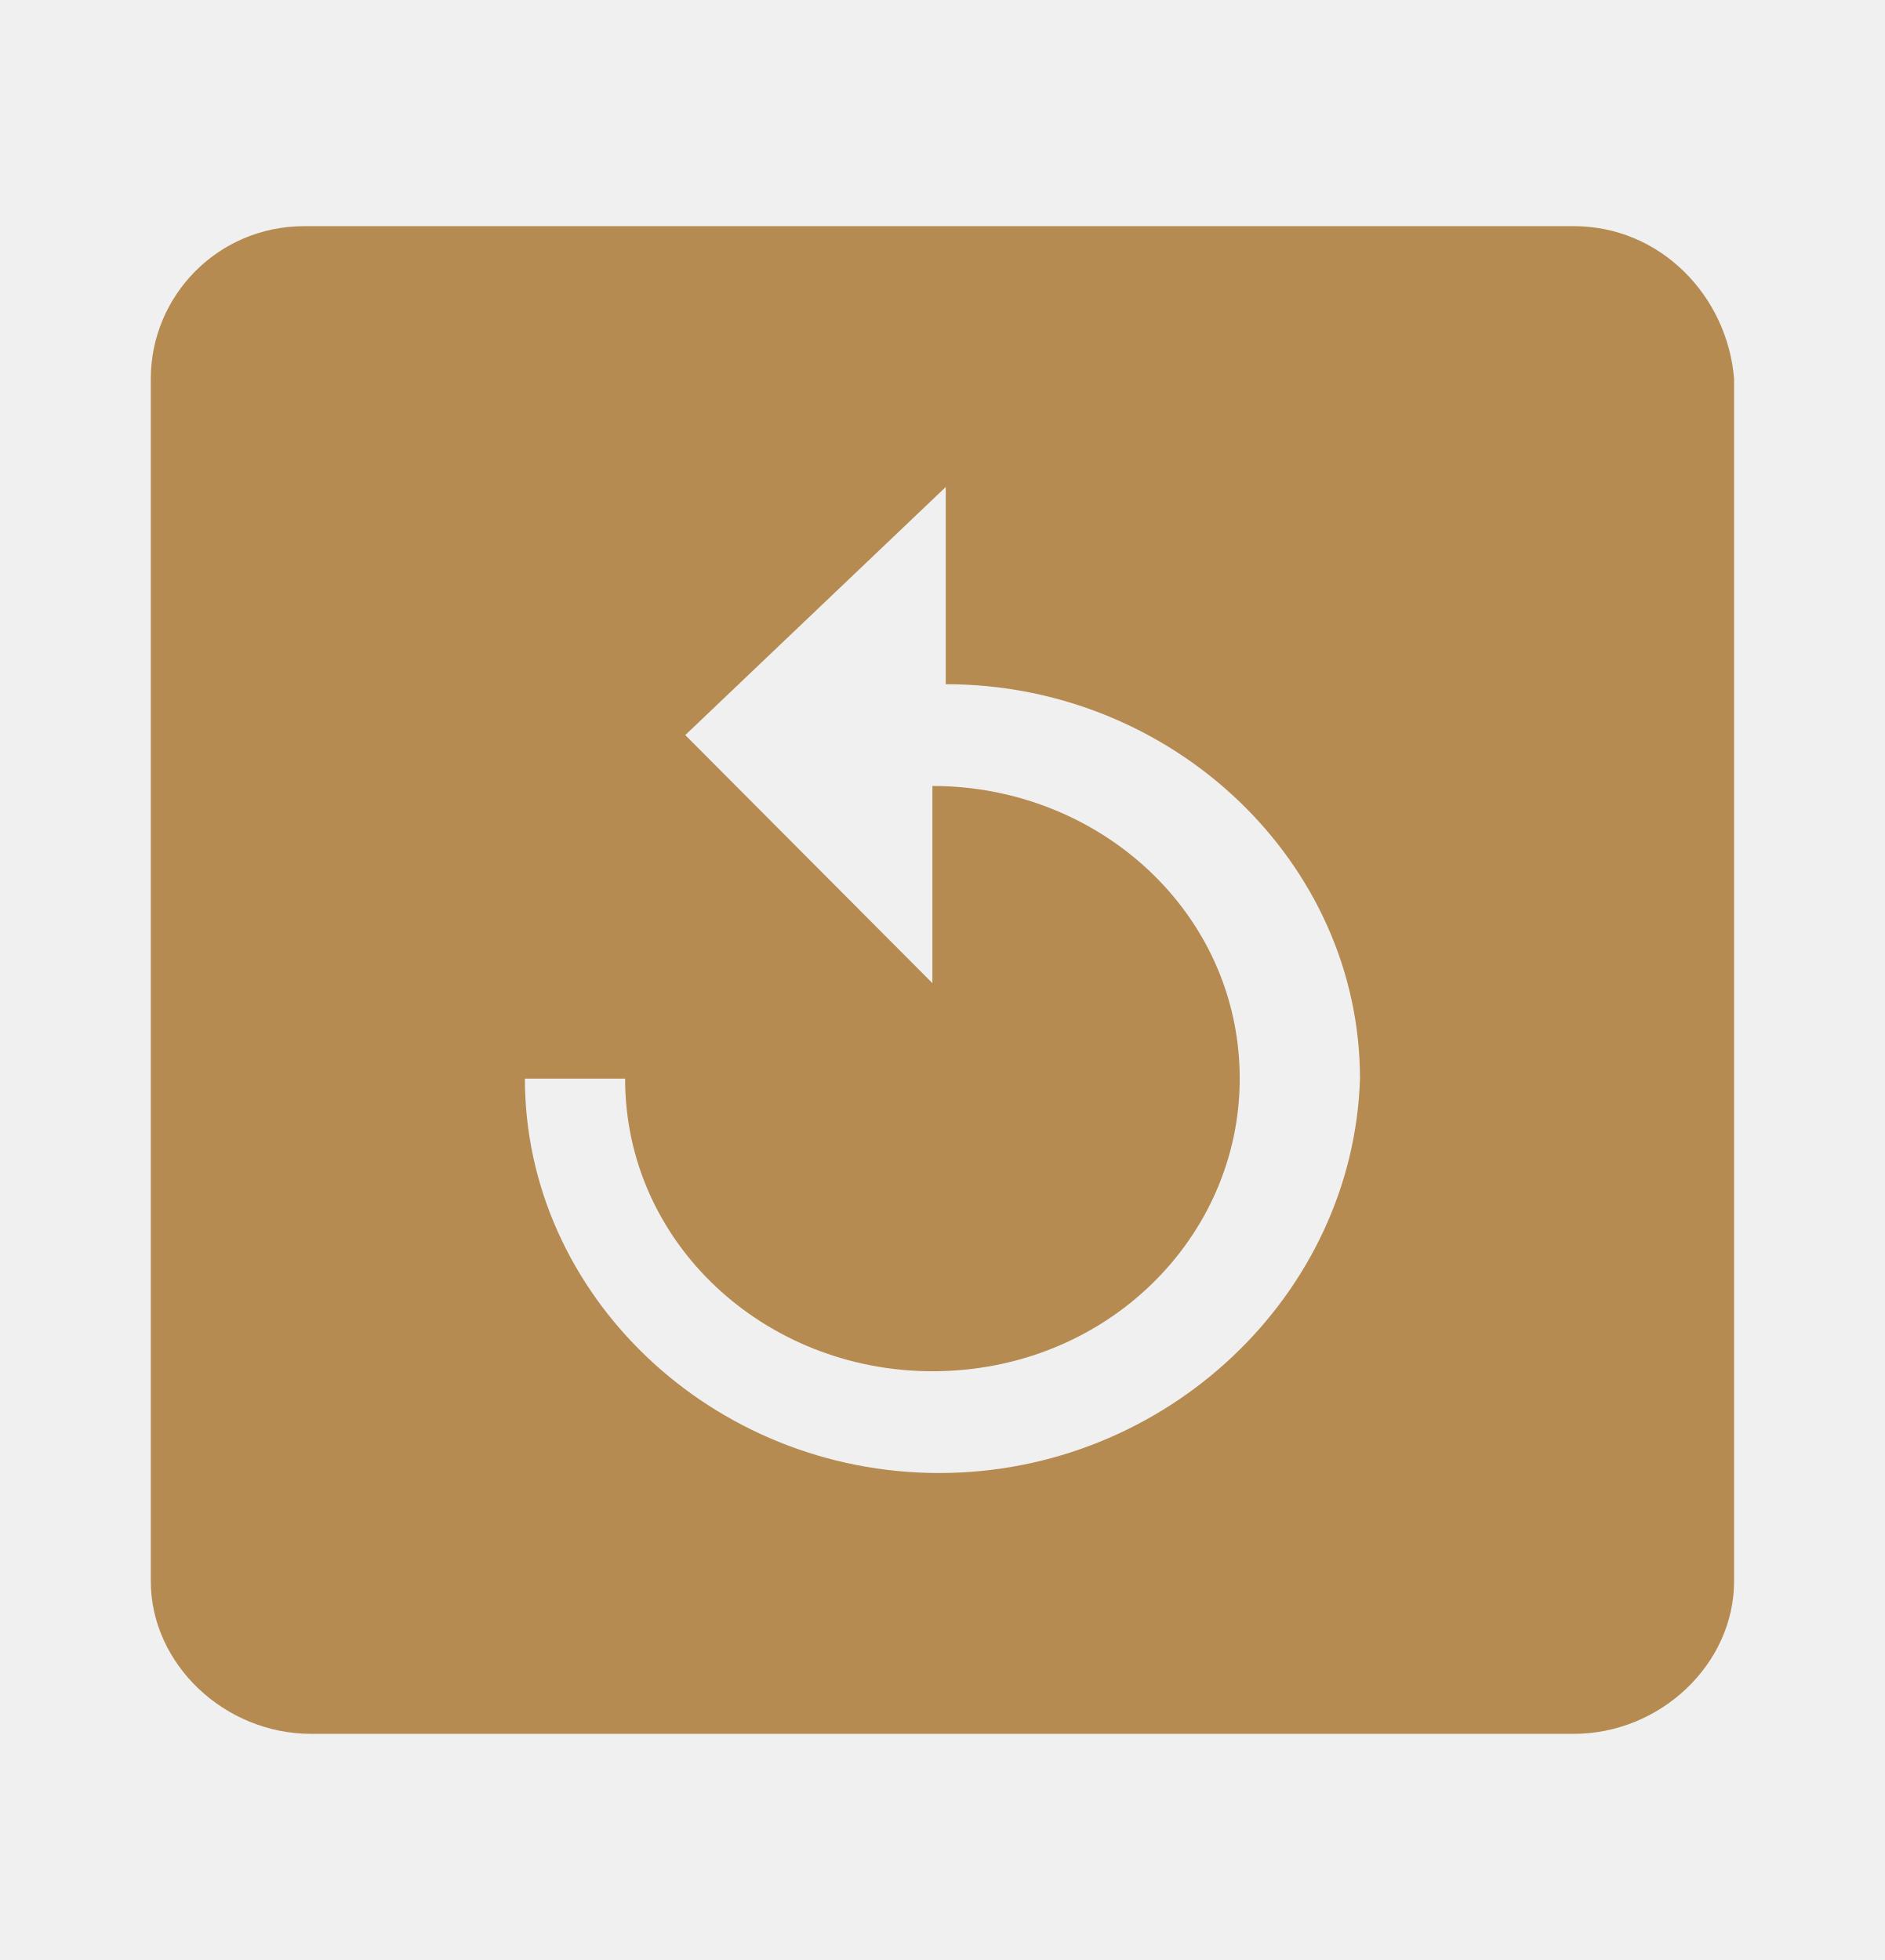
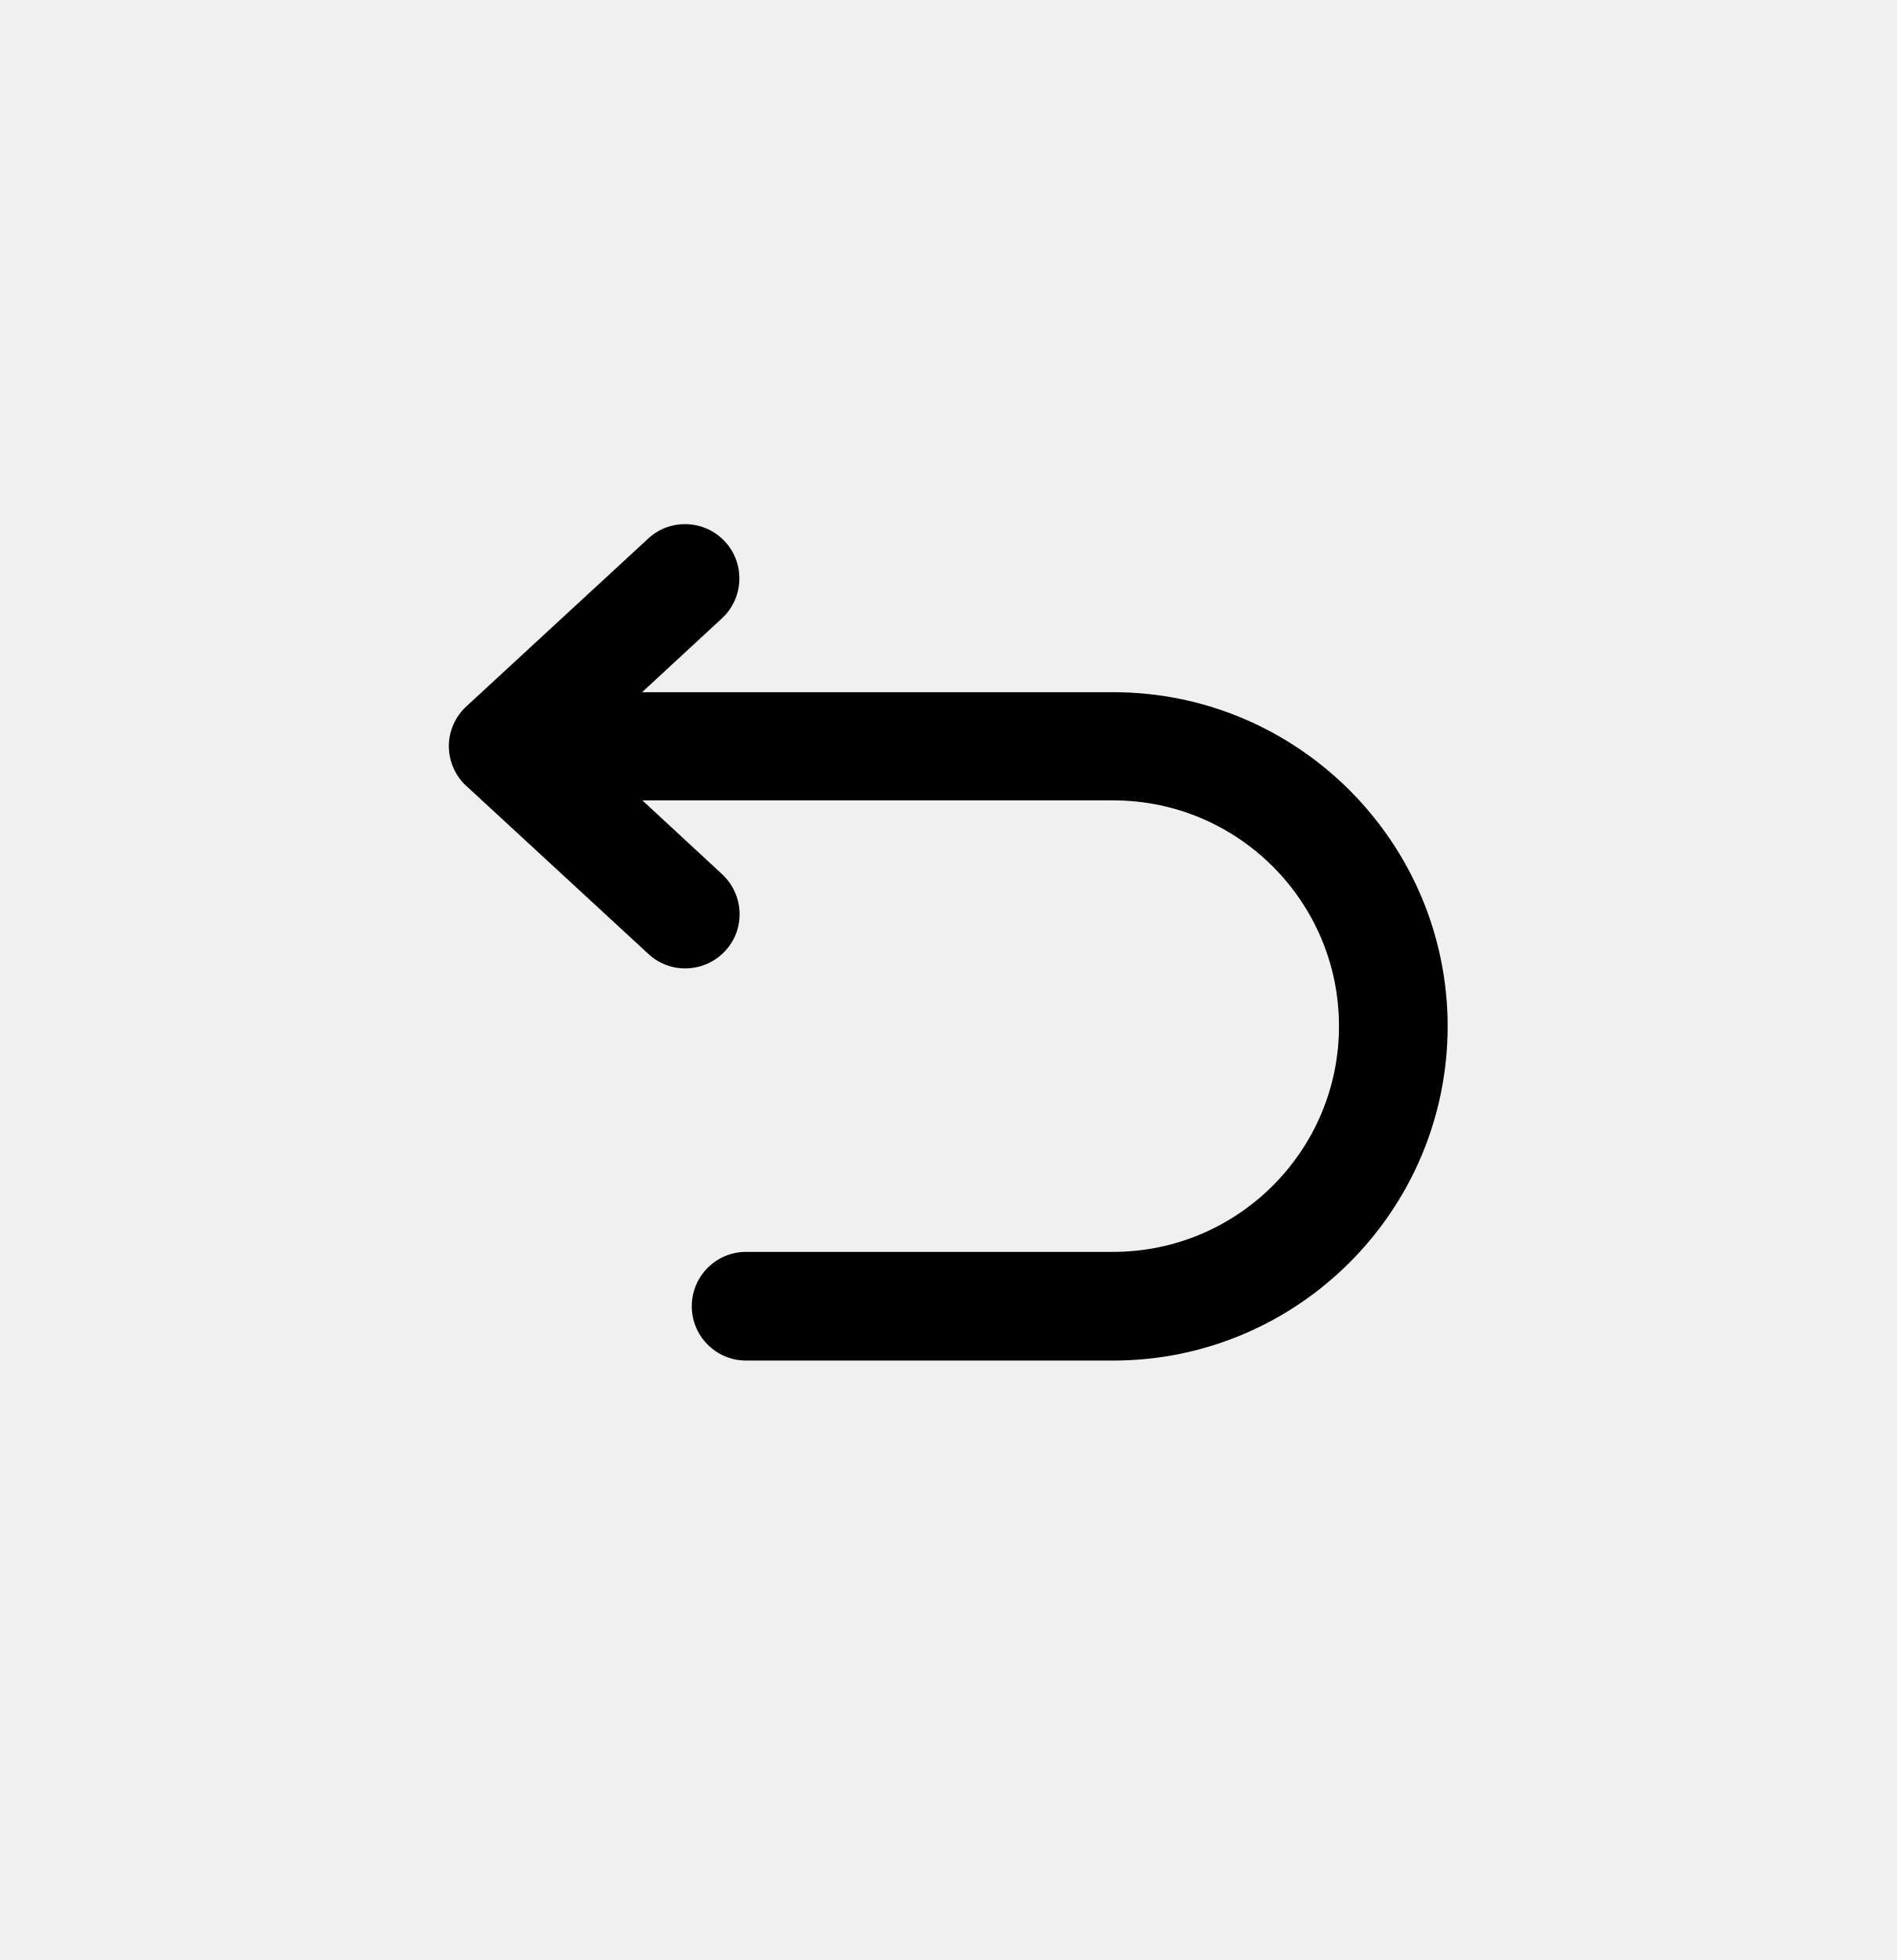
- <svg xmlns="http://www.w3.org/2000/svg" width="25" height="26" viewBox="0 0 25 26" fill="none">
-   <g clip-path="url(#clip0_5067_1302)">
-     <path d="M20.873 3H4.038C2.886 3 2 3.928 2 5.025V20.975C2 22.072 2.975 23 4.127 23H20.873C22.025 23 23 22.072 23 20.975V5.025C22.911 3.928 22.025 3 20.873 3ZM12.456 19.54C9.443 19.54 6.962 17.177 6.962 14.308H8.291C8.291 16.502 10.152 18.19 12.367 18.19C14.671 18.19 16.443 16.418 16.443 14.308C16.443 12.114 14.582 10.426 12.367 10.426V13.042L9.089 9.751L12.544 6.46V9.076C15.557 9.076 18.038 11.439 18.038 14.308C17.949 17.177 15.468 19.54 12.456 19.54Z" fill="#B68B51" />
+ <svg xmlns="http://www.w3.org/2000/svg" width="30" height="31" viewBox="0 0 30 31" fill="none">
+   <g clip-path="url(#clip0_19_117)">
+     <path fill-rule="evenodd" clip-rule="evenodd" d="M17.61 12.659H10.161L11.423 13.827C11.771 14.151 11.794 14.694 11.472 15.04C11.148 15.389 10.604 15.411 10.258 15.089L7.387 12.44L7.385 12.439C7.203 12.278 7.1 12.04 7.1 11.803C7.1 11.563 7.203 11.329 7.382 11.168L10.254 8.518C10.601 8.195 11.148 8.219 11.468 8.566C11.791 8.913 11.767 9.46 11.42 9.78L10.157 10.948H17.61C20.526 10.948 22.9 13.321 22.9 16.237C22.896 19.149 20.526 21.519 17.61 21.519H11.802C11.328 21.519 10.943 21.134 10.943 20.66C10.943 20.185 11.328 19.8 11.802 19.8H17.61C19.577 19.8 21.181 18.2 21.181 16.23C21.181 14.259 19.581 12.659 17.61 12.659Z" fill="black" />
  </g>
  <defs>
-     <clipPath id="clip0_5067_1302">
-       <rect width="25" height="25" fill="white" transform="translate(0 0.5)" />
+     <clipPath id="clip0_19_117">
+       <rect width="16" height="14" fill="white" transform="translate(7 8.18994)" />
    </clipPath>
  </defs>
</svg>
